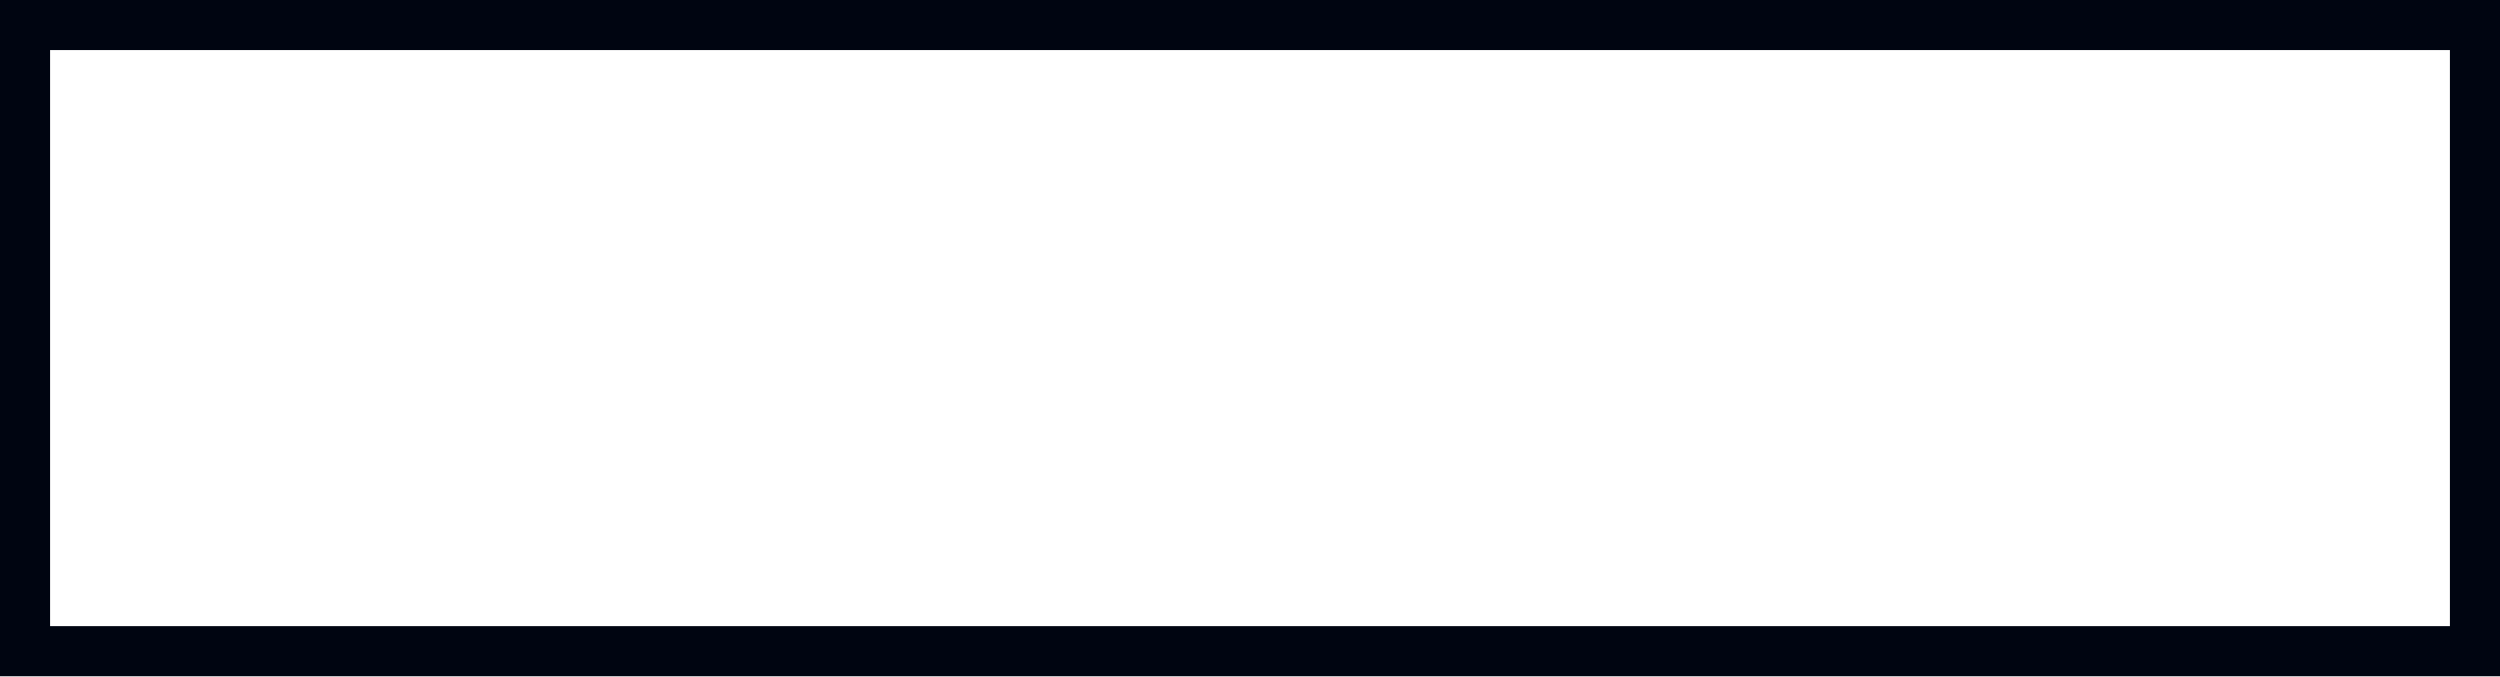
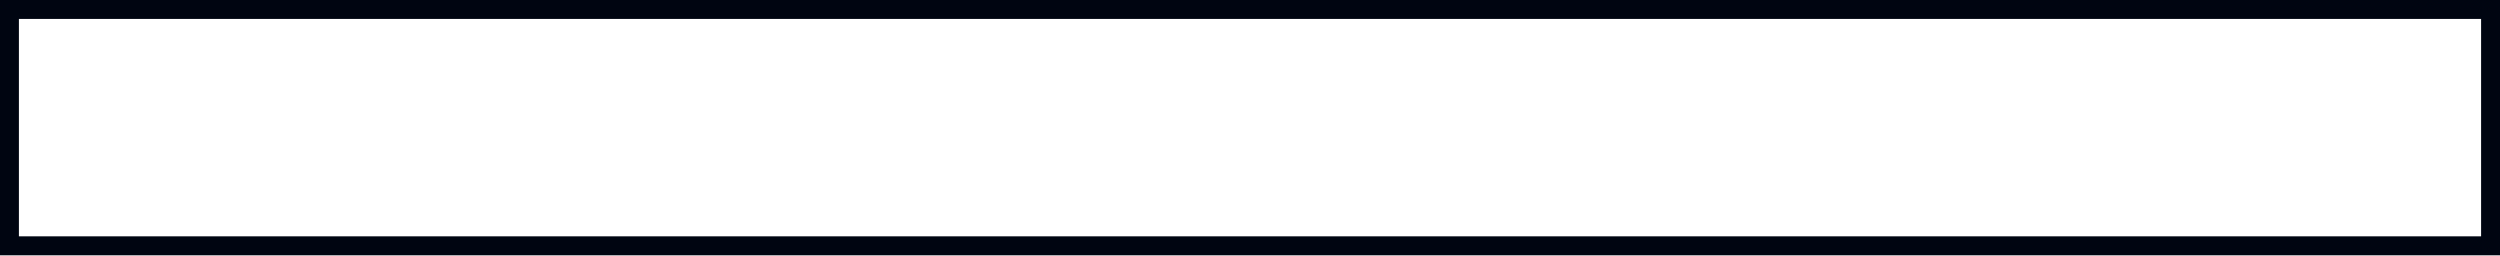
- <svg xmlns="http://www.w3.org/2000/svg" width="566.205" height="153.146" viewBox="0 0 566.205 153.146" id="svg2" version="1.1">
+ <svg xmlns="http://www.w3.org/2000/svg" width="1500" height="153.146" viewBox="0 0 1500 153.146" id="svg2" version="1.1">
  <defs id="defs4" />
-   <g id="layer1" transform="translate(-11.73029,-649.9936)">
+   <g id="layer1" transform="translate(-11.73012,-649.9936)">
    <g id="g4158" transform="matrix(2,0,0,2,-1800,-1416.362)">
      <g id="g4546" transform="matrix(1.79048,0,0,1.112238,987.1999,-333.313)" style="fill:#b3b3b3" />
      <g id="g821" transform="matrix(0.9846976,0,0,0.9845746,11.46427,19.82472)">
-         <rect transform="rotate(90)" style="opacity:1;fill:#ffffff;fill-opacity:1;stroke:#000511;stroke-width:5.76;stroke-linecap:round;stroke-linejoin:miter;stroke-miterlimit:4;stroke-dasharray:none;stroke-opacity:1" id="rect4183-8-5-9-3-6-3-7-5-6-1-7-1-1-5-3-9-7-8" width="72.013" height="281.742" x="1032.11" y="-1192.922" ry="0" />
-         <flowRoot xml:space="preserve" id="flowRoot827" style="fill:black;fill-opacity:1;stroke:none;font-family:sans-serif;font-style:normal;font-weight:normal;font-size:74.667px;line-height:1.25;letter-spacing:0px;word-spacing:0px;">
-           <flowRegion id="flowRegion829" style="font-size:74.667px;">
+         <rect transform="rotate(90)" style="opacity:1;fill:#ffffff;fill-opacity:1;stroke:#000511;stroke-width:5.76;stroke-linecap:round;stroke-linejoin:miter;stroke-miterlimit:4;stroke-dasharray:none;stroke-opacity:1" id="rect4183-8-5-9-3-6-3-7-5-6-1-7-1-1-5-3-9-7-8" width="72.013" height="755.895" x="1032.11" y="-1667.075" ry="0" />
+         <flowRoot xml:space="preserve" id="flowRoot827" style="font-style:normal;font-weight:normal;font-size:74.667px;line-height:1.25;font-family:sans-serif;letter-spacing:0px;word-spacing:0px;fill:#000000;fill-opacity:1;stroke:none">
+           <flowRegion id="flowRegion829" style="font-size:74.667px">
            <rect id="rect831" width="496.193" height="80.193" x="36.337" y="34.11" style="font-size:74.667px;" />
          </flowRegion>
          <flowPara id="flowPara833" />
        </flowRoot>
      </g>
    </g>
  </g>
</svg>
